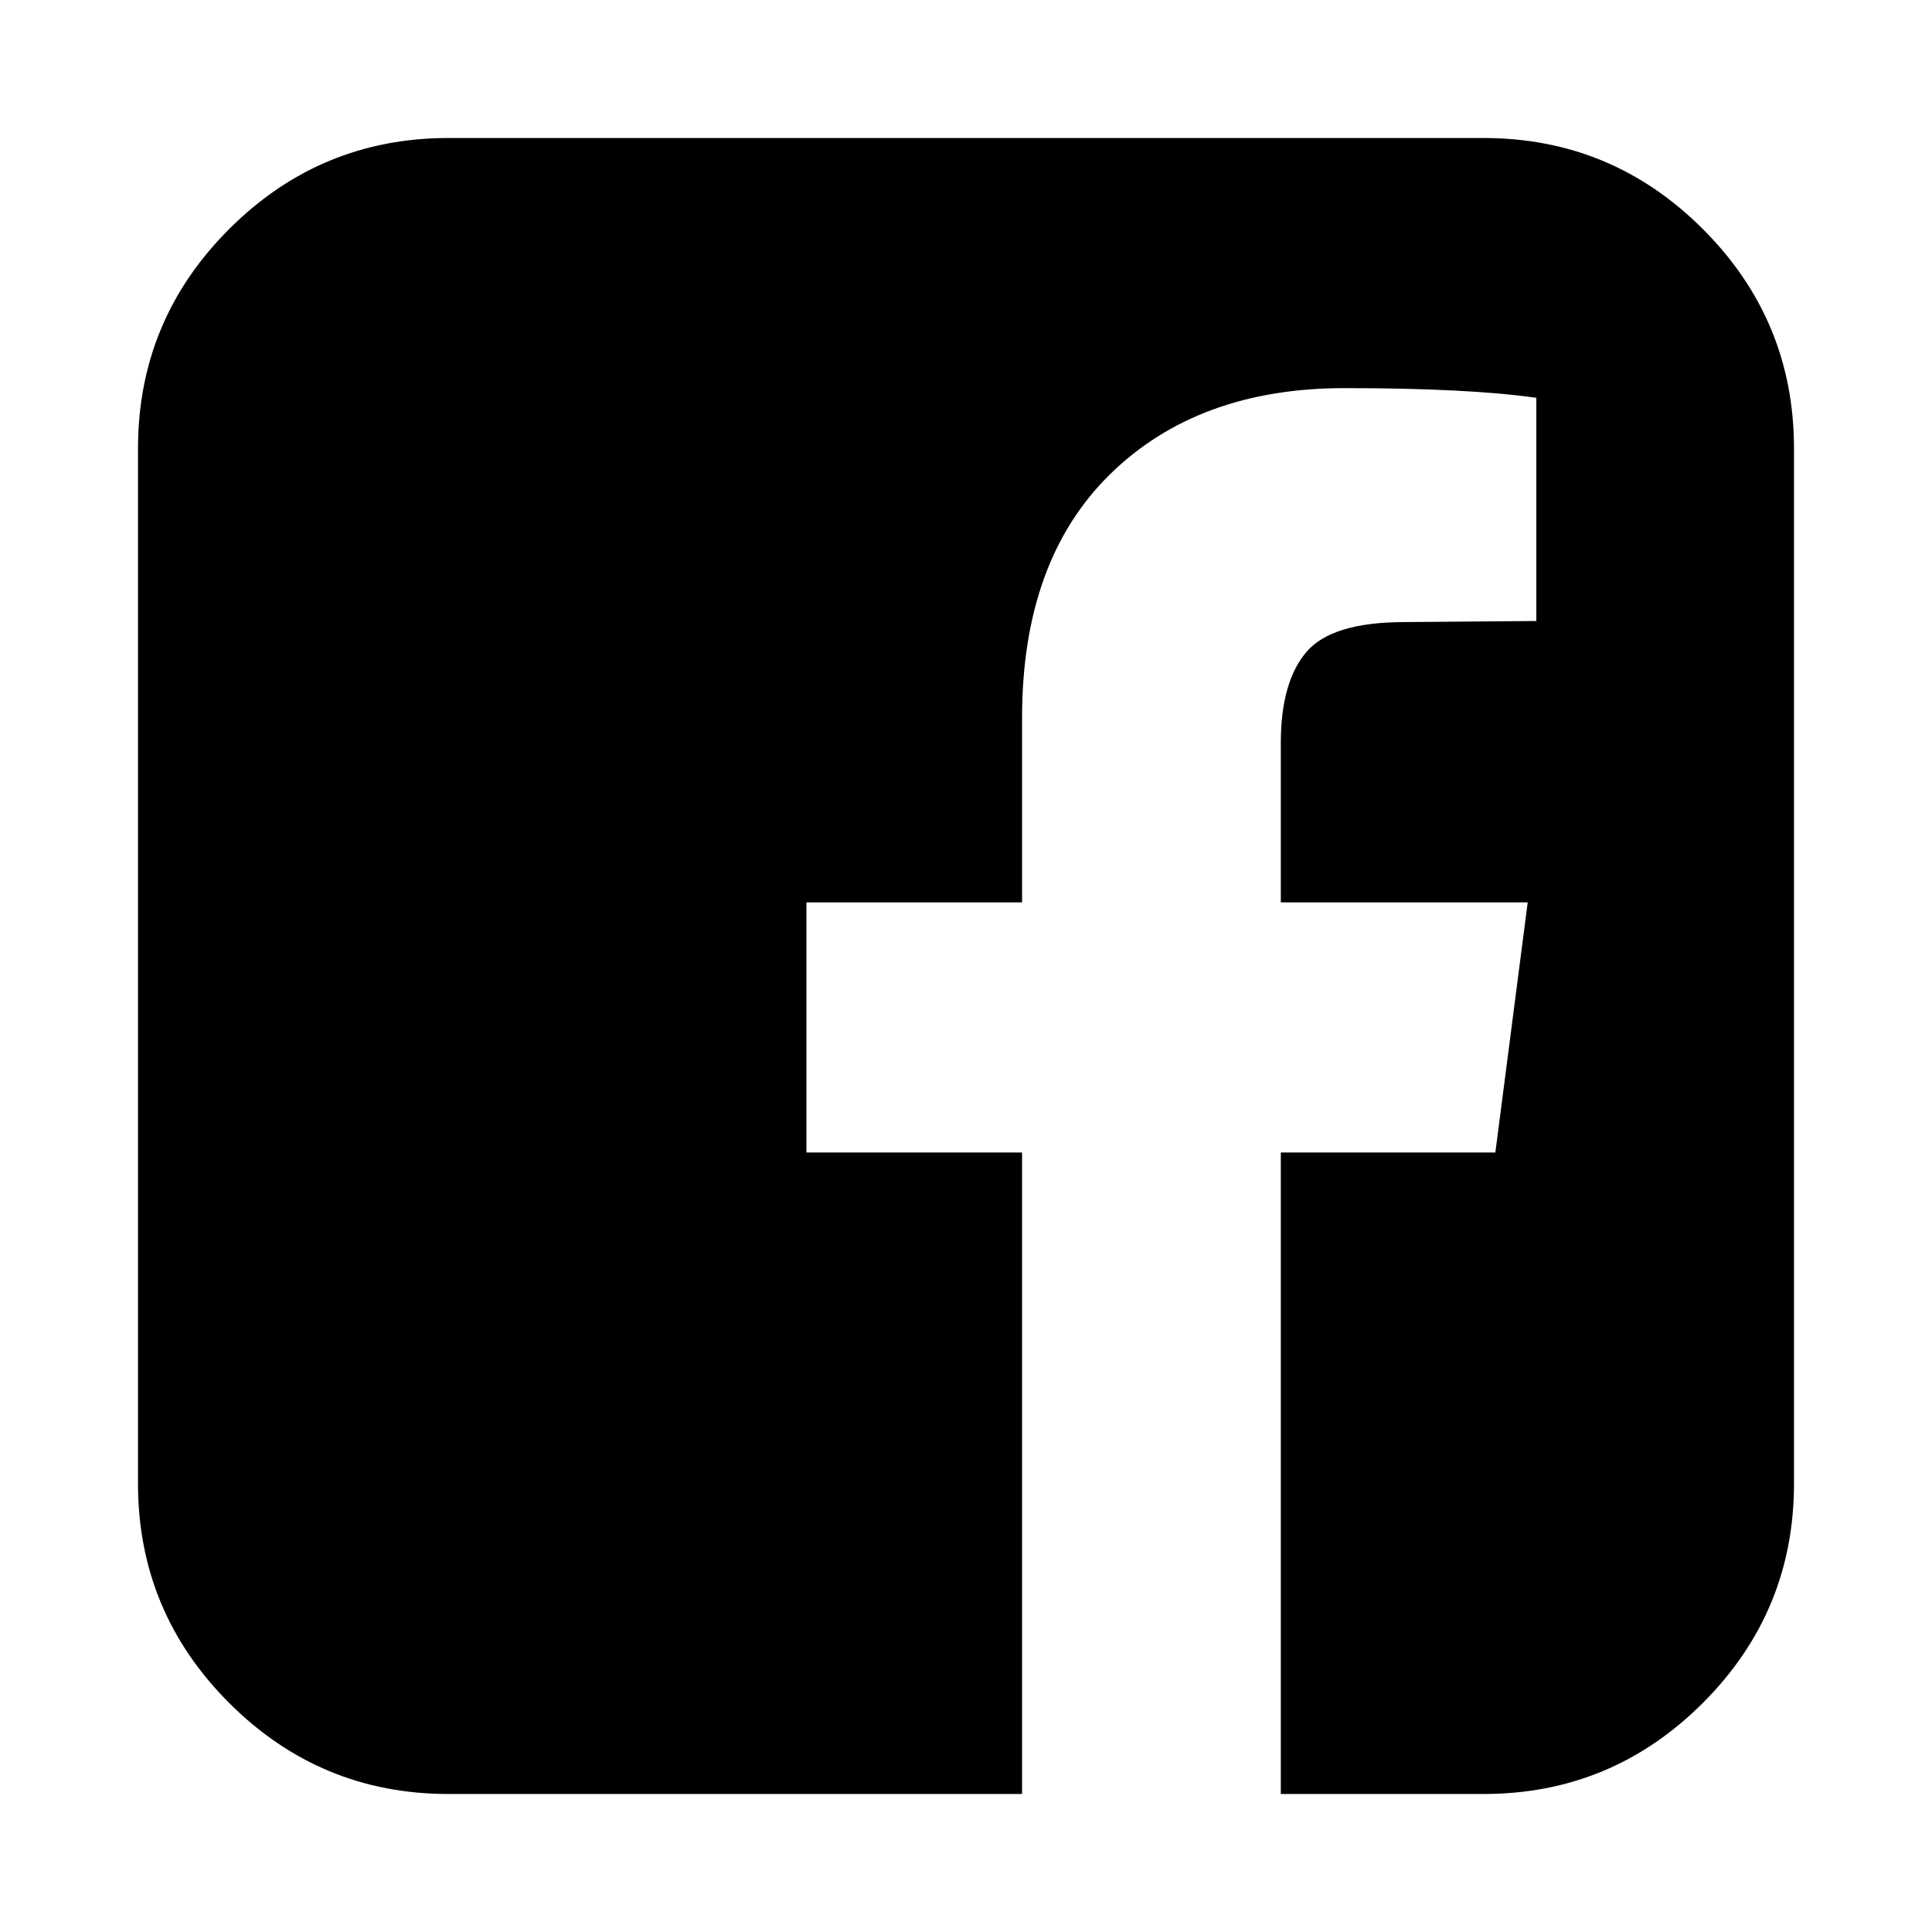
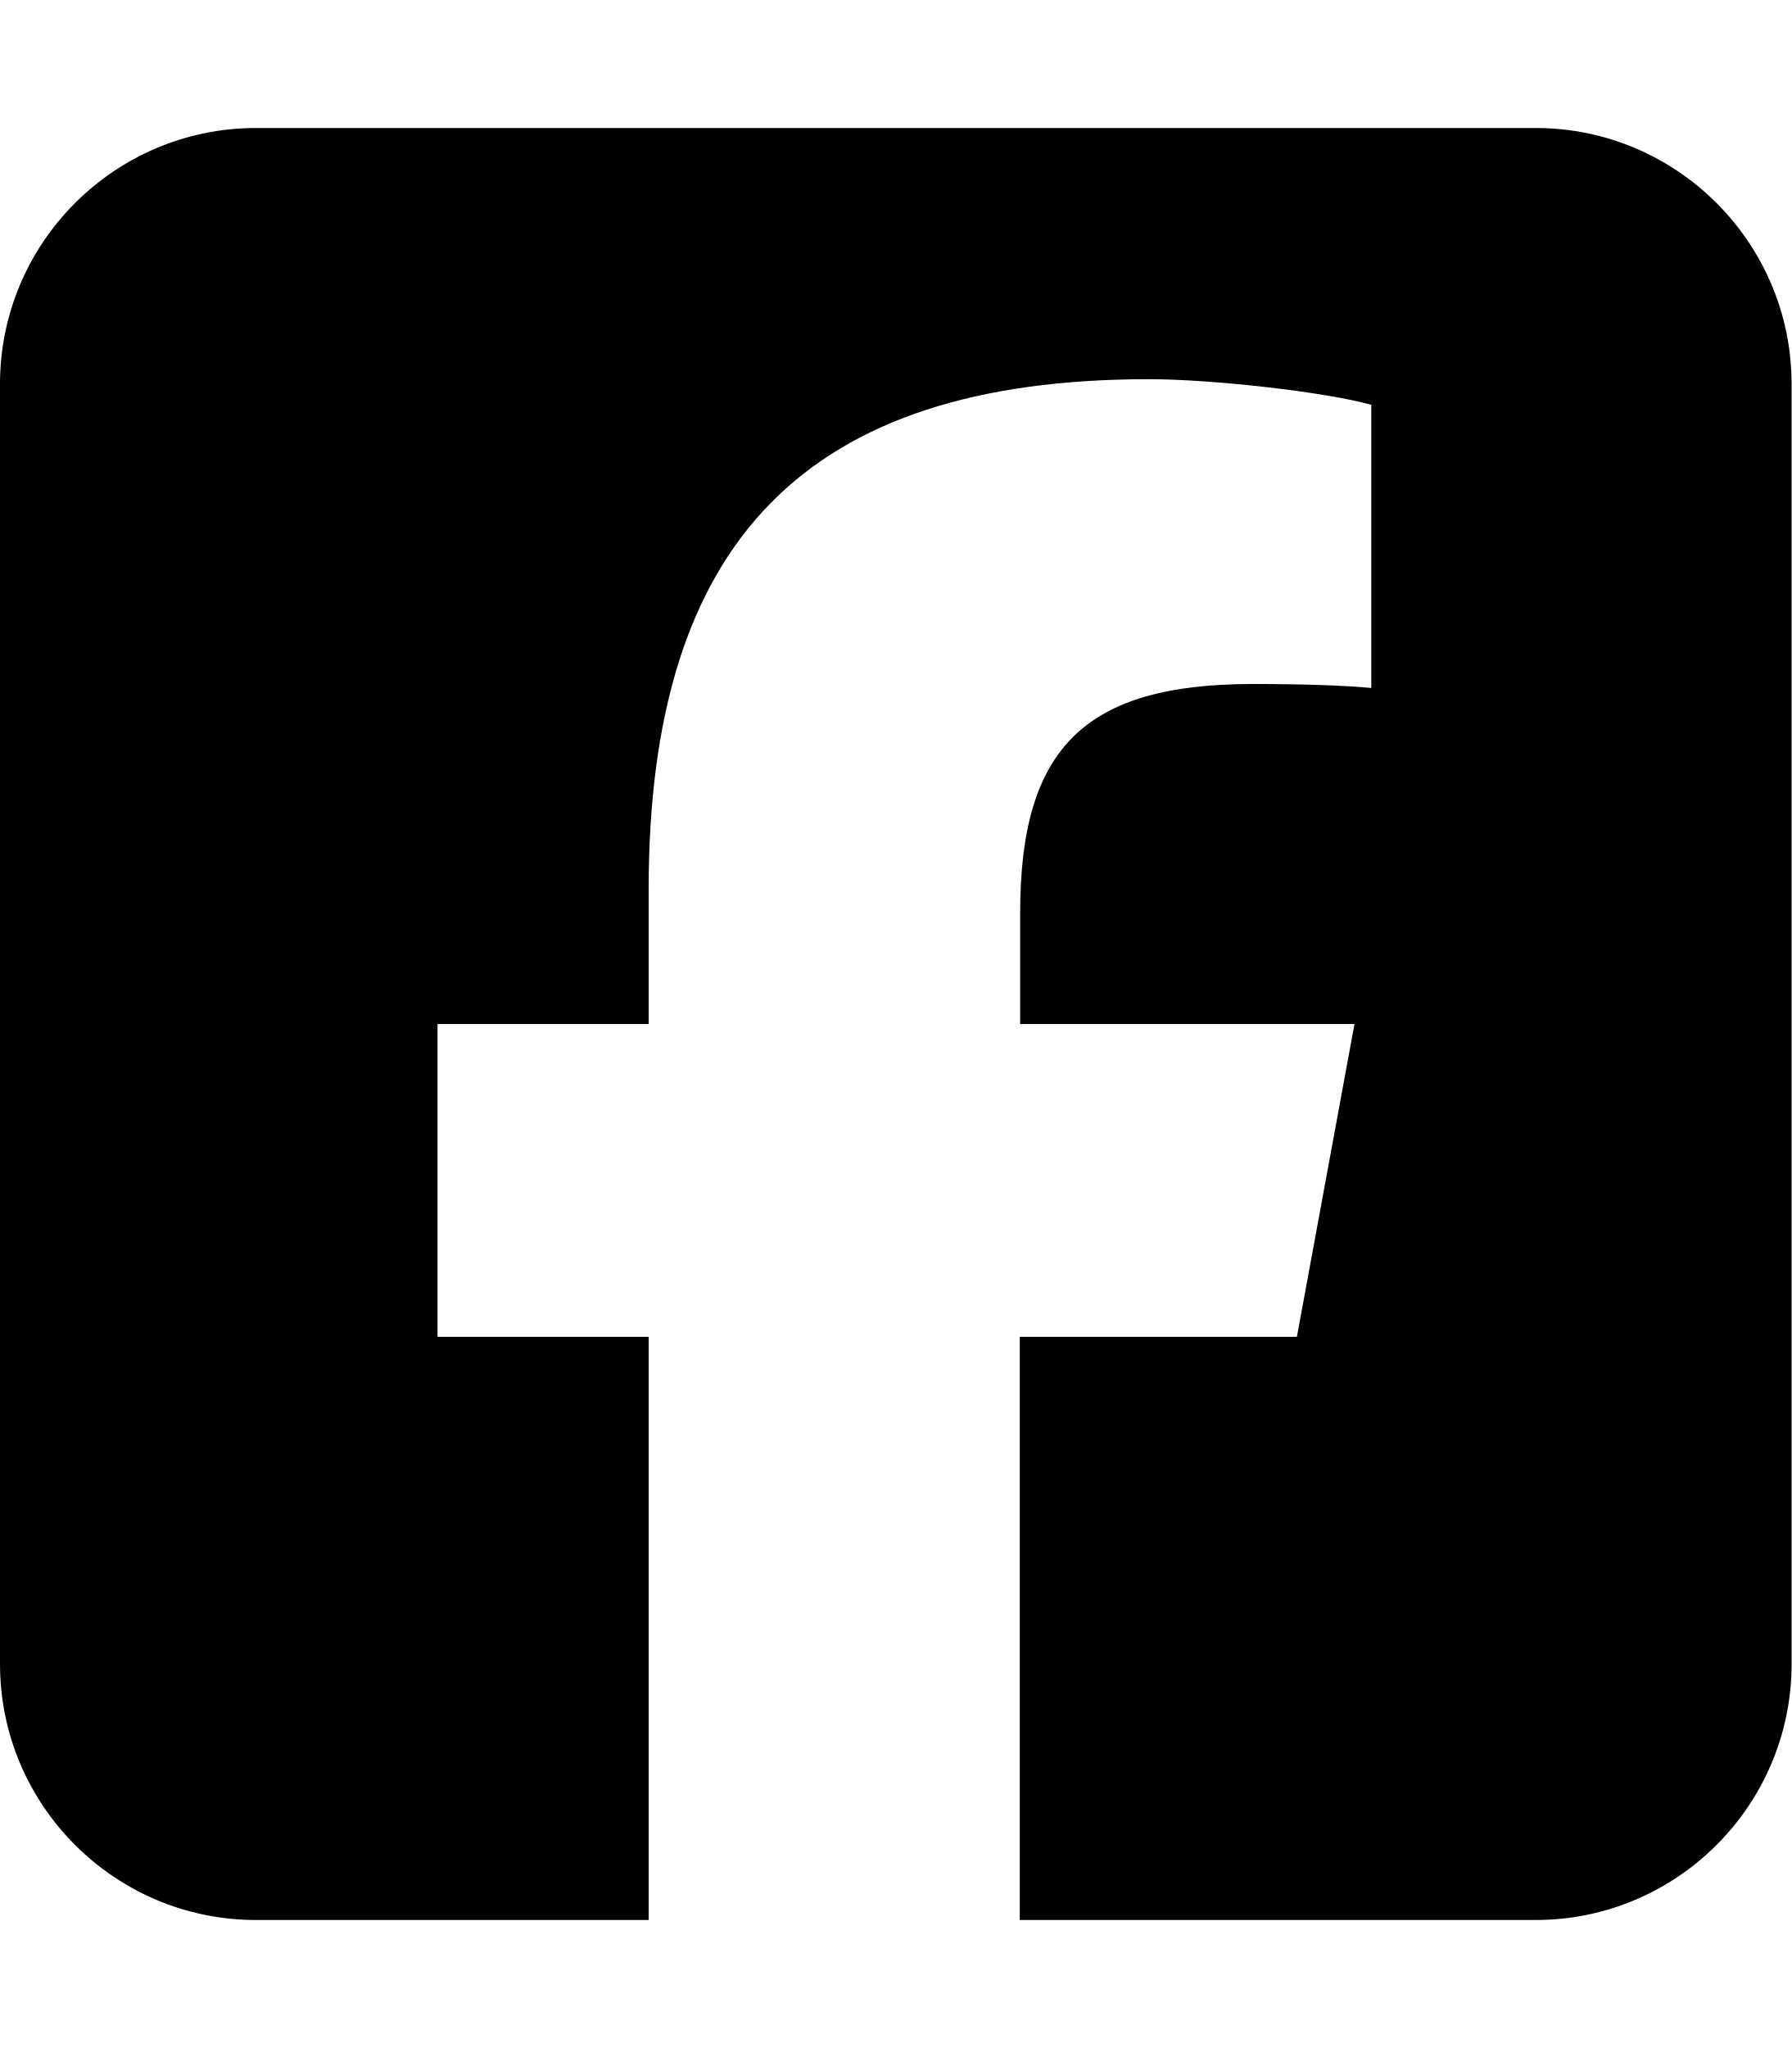
- <svg xmlns="http://www.w3.org/2000/svg" width="1792" height="1792" viewBox="0 0 1792 1792">
-   <path d="M1376 128q119 0 203.5 84.5t84.5 203.5v960q0 119-84.5 203.5t-203.5 84.5h-188v-595h199l30-232h-229v-148q0-56 23.5-84t91.5-28l122-1v-207q-63-9-178-9-136 0-217.5 80t-81.5 226v171h-200v232h200v595h-532q-119 0-203.5-84.5t-84.5-203.5v-960q0-119 84.5-203.5t203.5-84.5h960z" />
+ <svg xmlns="http://www.w3.org/2000/svg" viewBox="0 0 448 512">
+   <path d="M64 32C28.7 32 0 60.7 0 96V416c0 35.3 28.7 64 64 64h98.2V334.2H109.4V256h52.8V222.3c0-87.1 39.4-127.5 125-127.5c16.2 0 44.2 3.2 55.7 6.4V172c-6-.6-16.5-1-29.6-1c-42 0-58.2 15.9-58.2 57.2V256h83.6l-14.4 78.2H255V480H384c35.3 0 64-28.7 64-64V96c0-35.3-28.7-64-64-64H64z" />
</svg>
